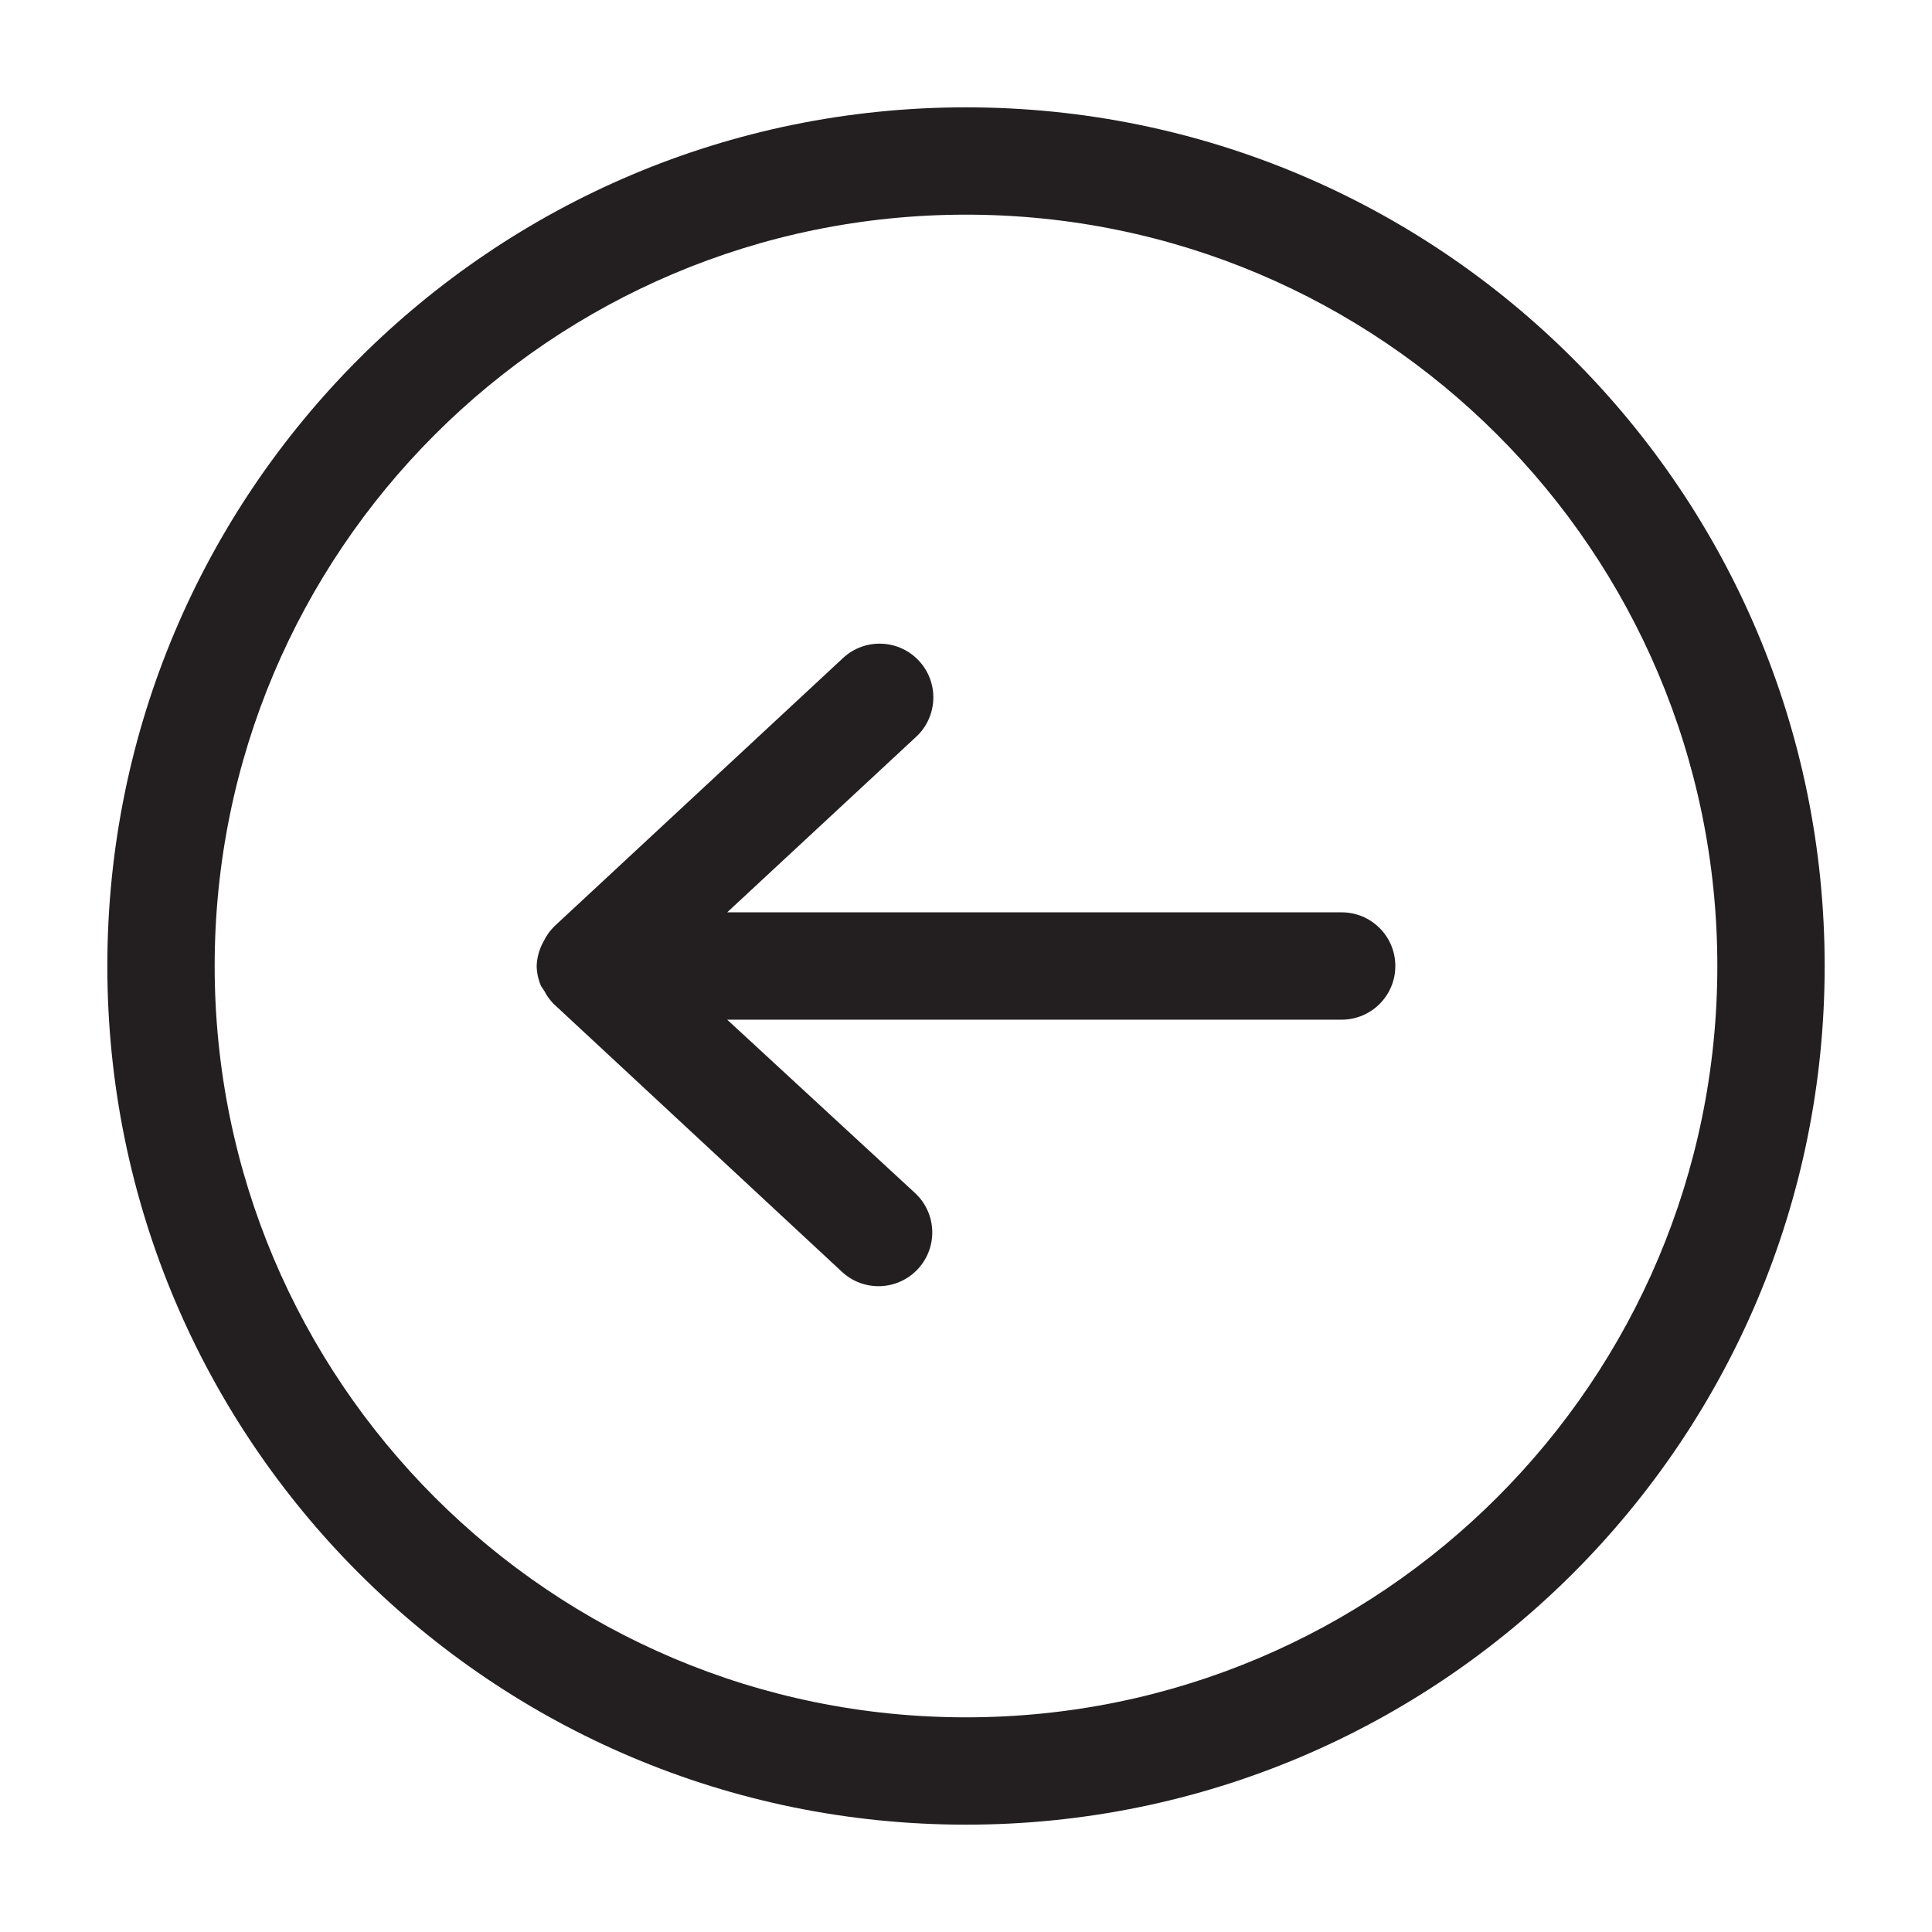
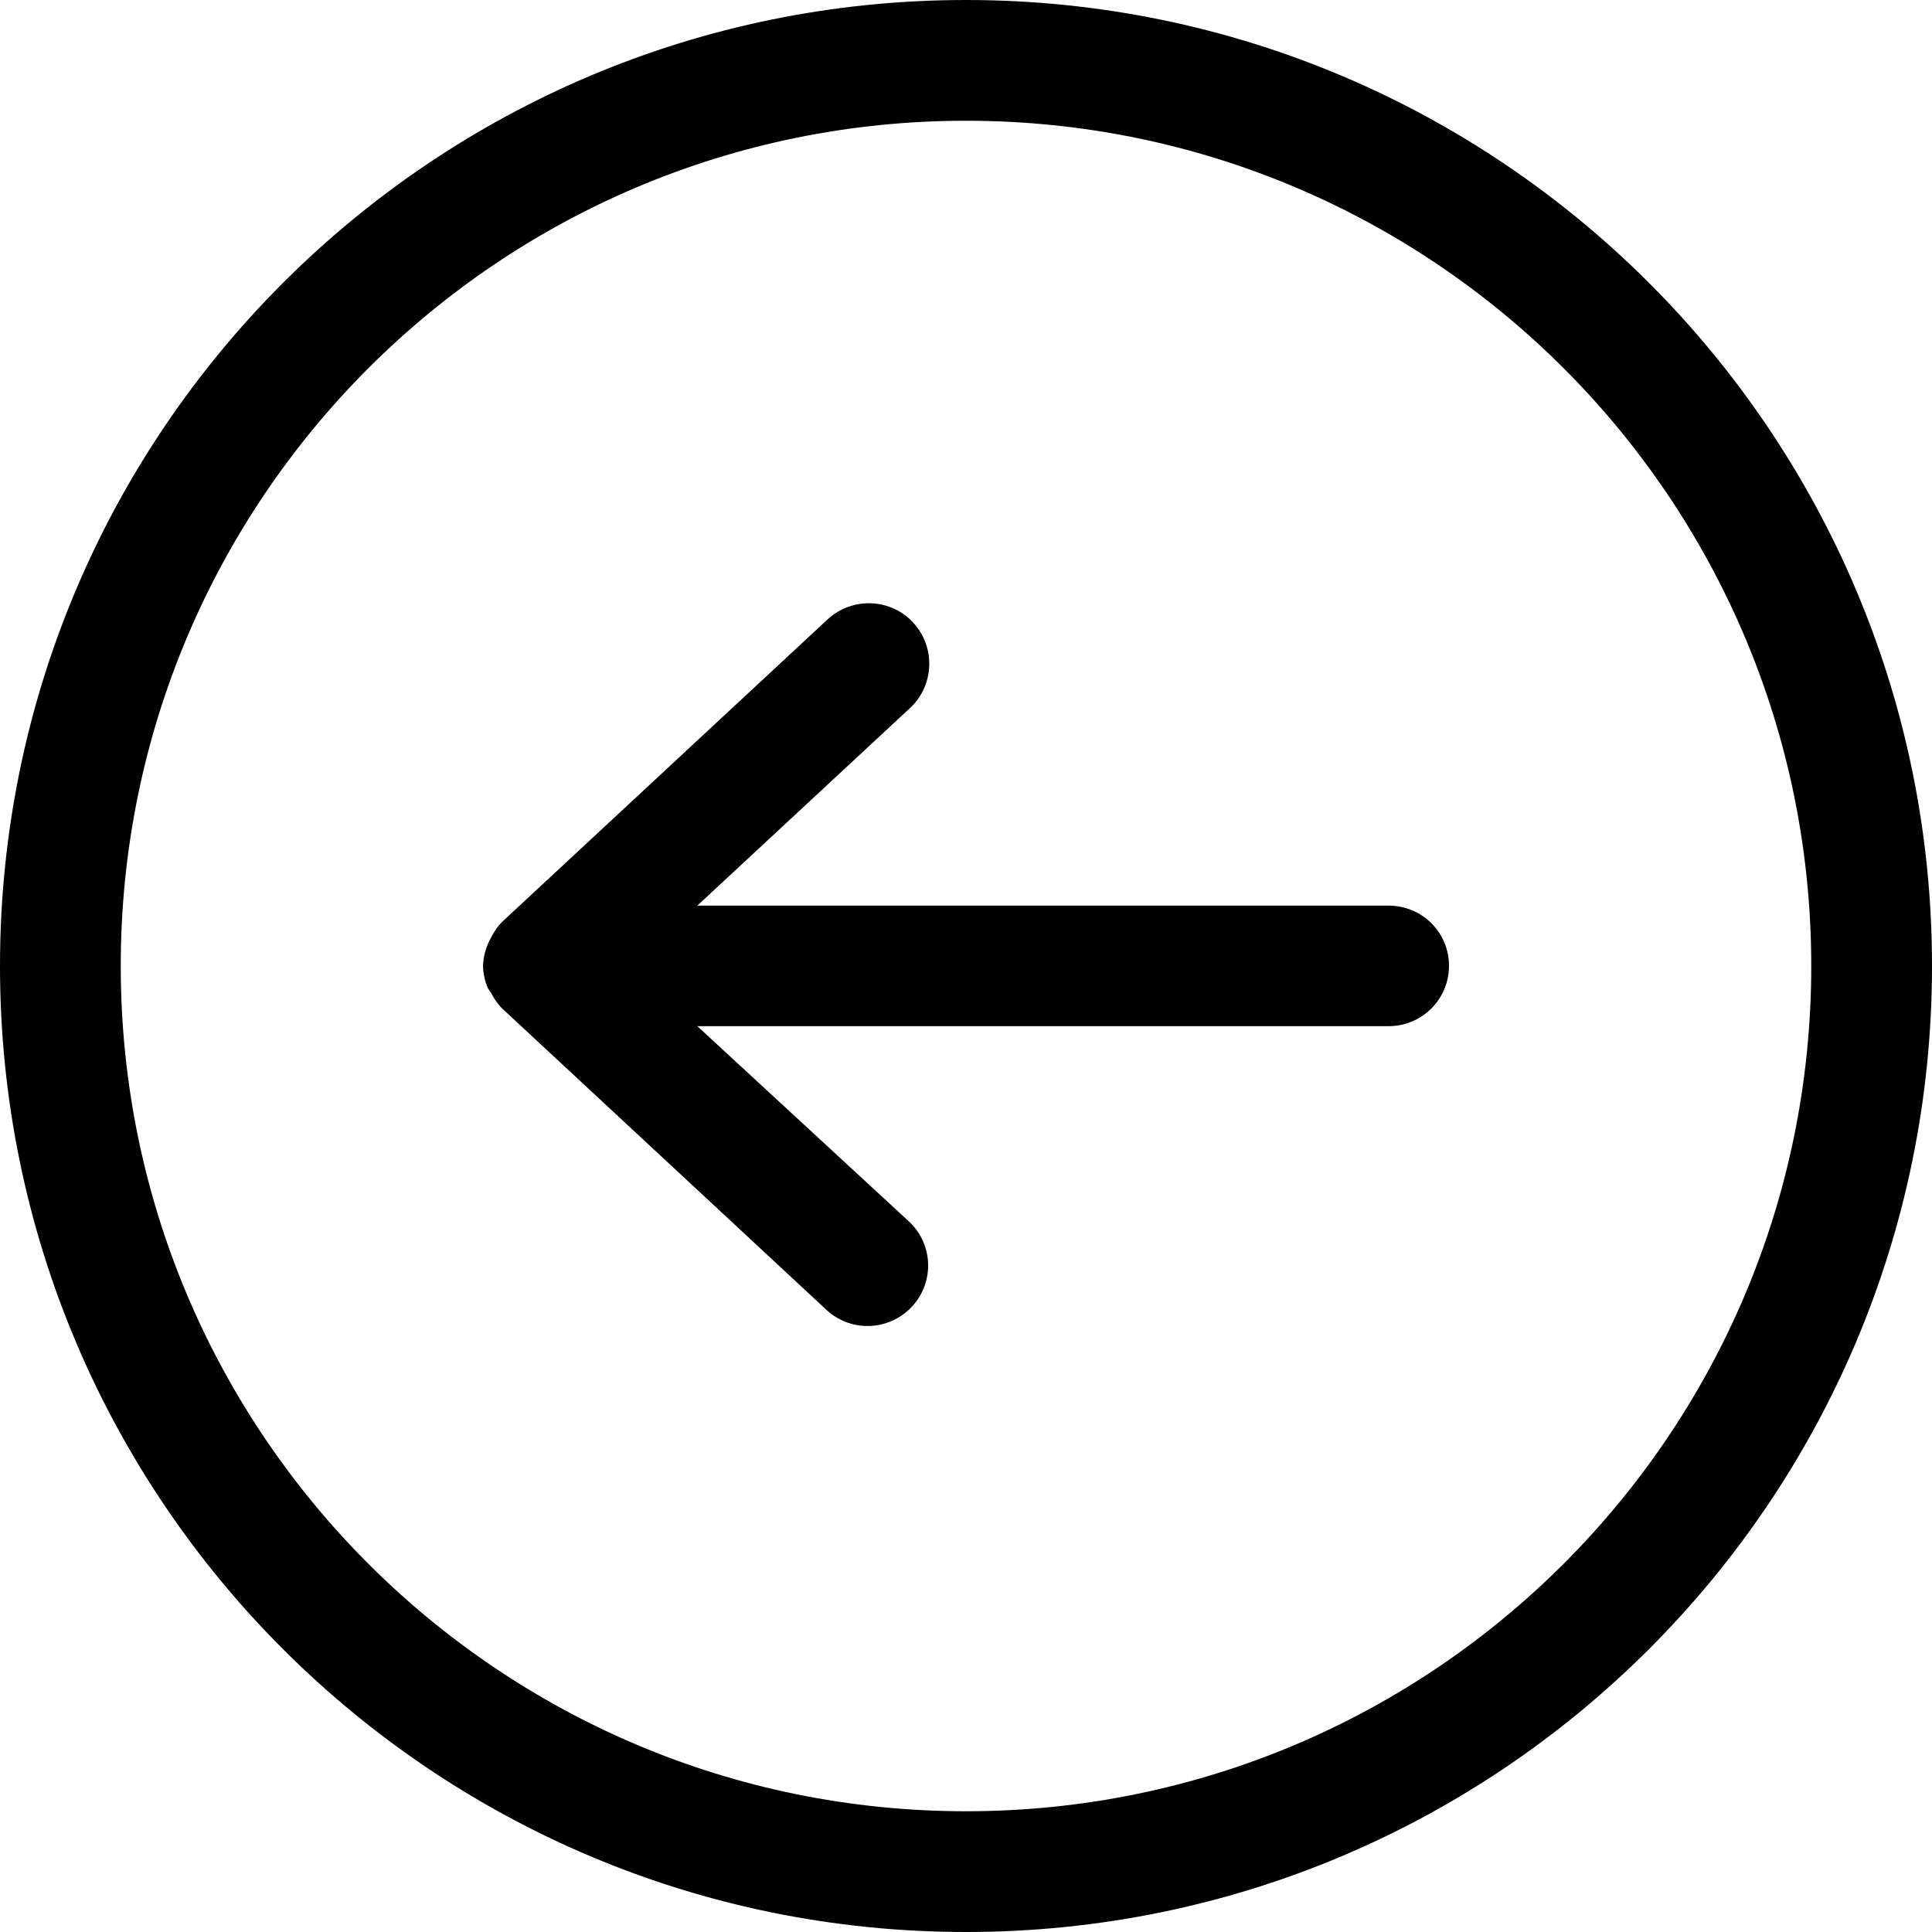
- <svg xmlns="http://www.w3.org/2000/svg" id="Calque_1" data-name="Calque 1" viewBox="0 0 36 36">
-   <defs>
-     <style>.cls-1{fill:#231f20;}</style>
-   </defs>
-   <path class="cls-1" d="M18,2A16,16,0,1,0,34,18,16,16,0,0,0,18,2Zm0,30A14,14,0,1,1,32,18,14,14,0,0,1,18,32Z" />
-   <path class="cls-1" d="M25,17H13.55l3.52-3.27a1,1,0,0,0-1.36-1.47l-5.38,5h0a1,1,0,0,0-.2.28l0,0A1,1,0,0,0,10,18h0v0a1,1,0,0,0,.08.37,1,1,0,0,0,.06.09,1,1,0,0,0,.17.24v0l5.38,5a1,1,0,0,0,1.36-1.47L13.55,19H25a1,1,0,0,0,0-2Z" />
+ <svg xmlns="http://www.w3.org/2000/svg" version="1.1" id="Calque_1" x="0px" y="0px" width="960px" height="960px" viewBox="480 60 960 960" enable-background="new 480 60 960 960" xml:space="preserve">
+   <path d="M960,60c-265.1,0-480,214.9-480,480s214.9,480,480,480s480-214.9,480-480S1225.1,60,960,60z M960,960  c-232,0-420-188-420-420s188-420,420-420s420,188,420,420S1192,960,960,960z" />
+   <path d="M1170,510H826.5l105.6-98.1c12.2-11.3,12.9-30.3,1.7-42.5s-30.3-12.9-42.5-1.7l-161.4,150c-2.5,2.4-4.5,5.3-6,8.4  c-2.4,4.2-3.7,9-3.9,13.8c0.1,3.8,0.9,7.6,2.4,11.1c0.6,0.9,1.2,1.8,1.8,2.7c1.3,2.6,3.1,5.1,5.1,7.2l161.4,150  c12.2,11.3,31.2,10.5,42.5-1.7c11.3-12.2,10.5-31.2-1.7-42.4l-105-96.9H1170c16.6,0,30-13.4,30-30S1186.6,510,1170,510z" />
</svg>
